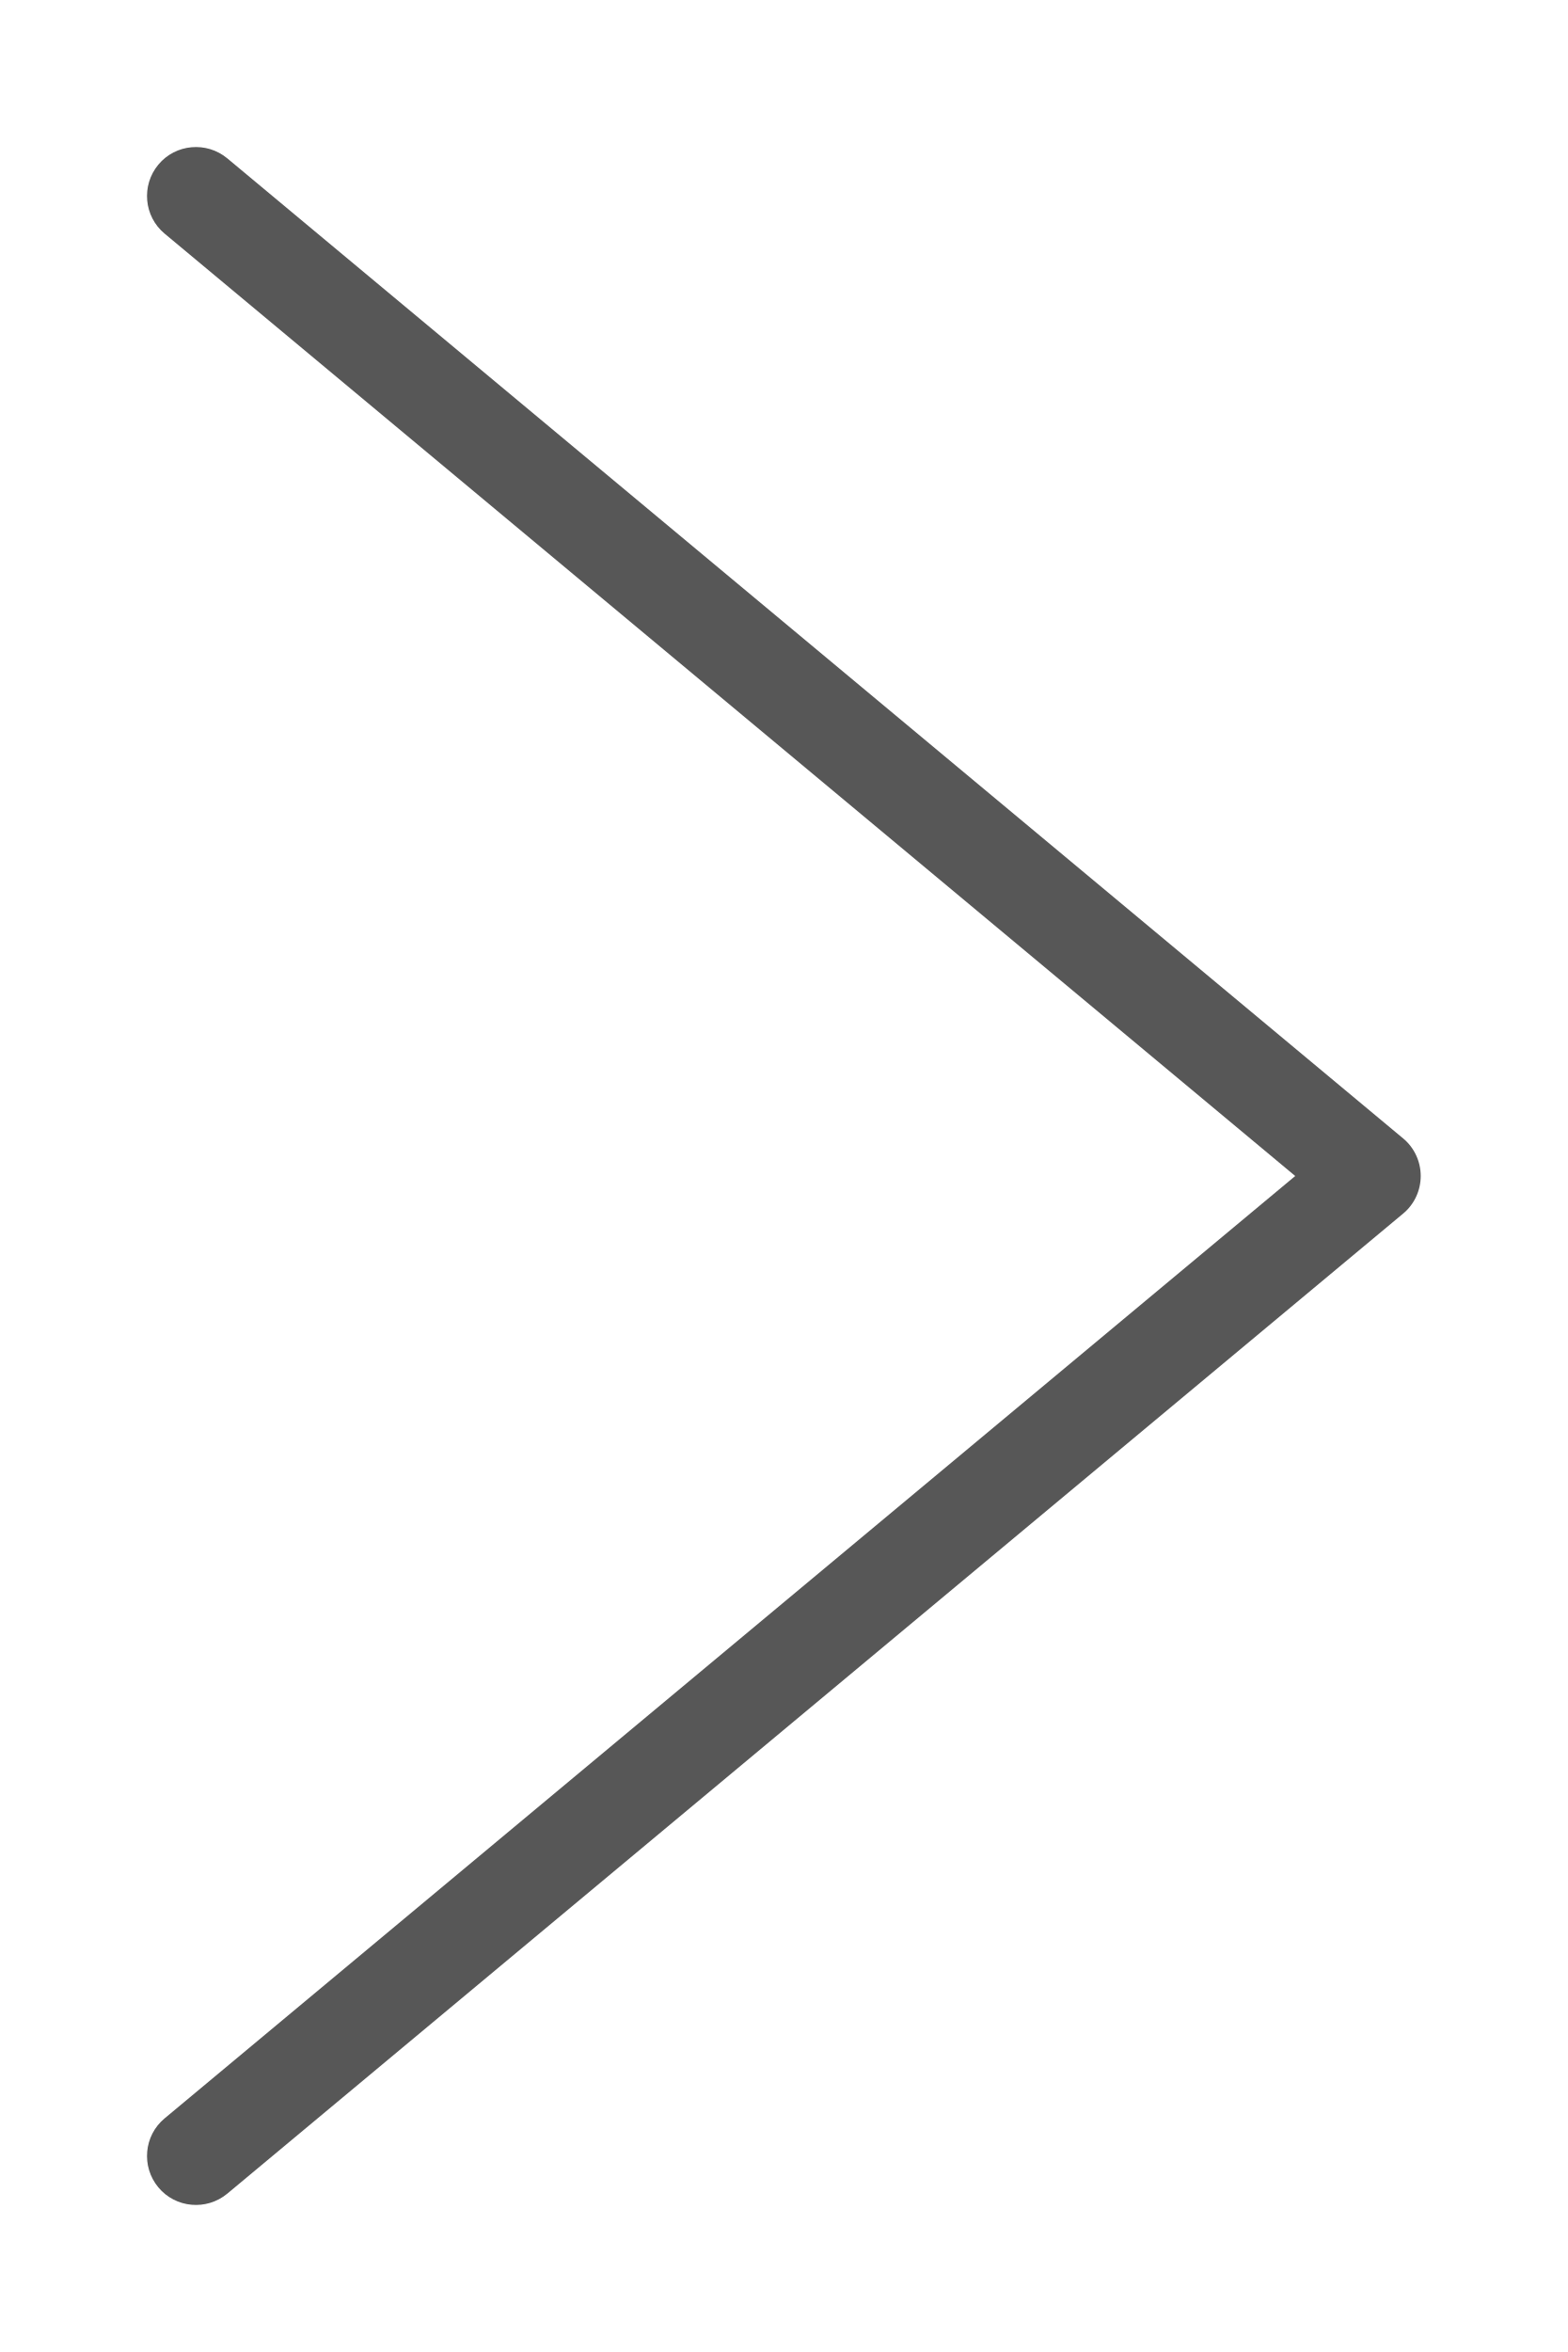
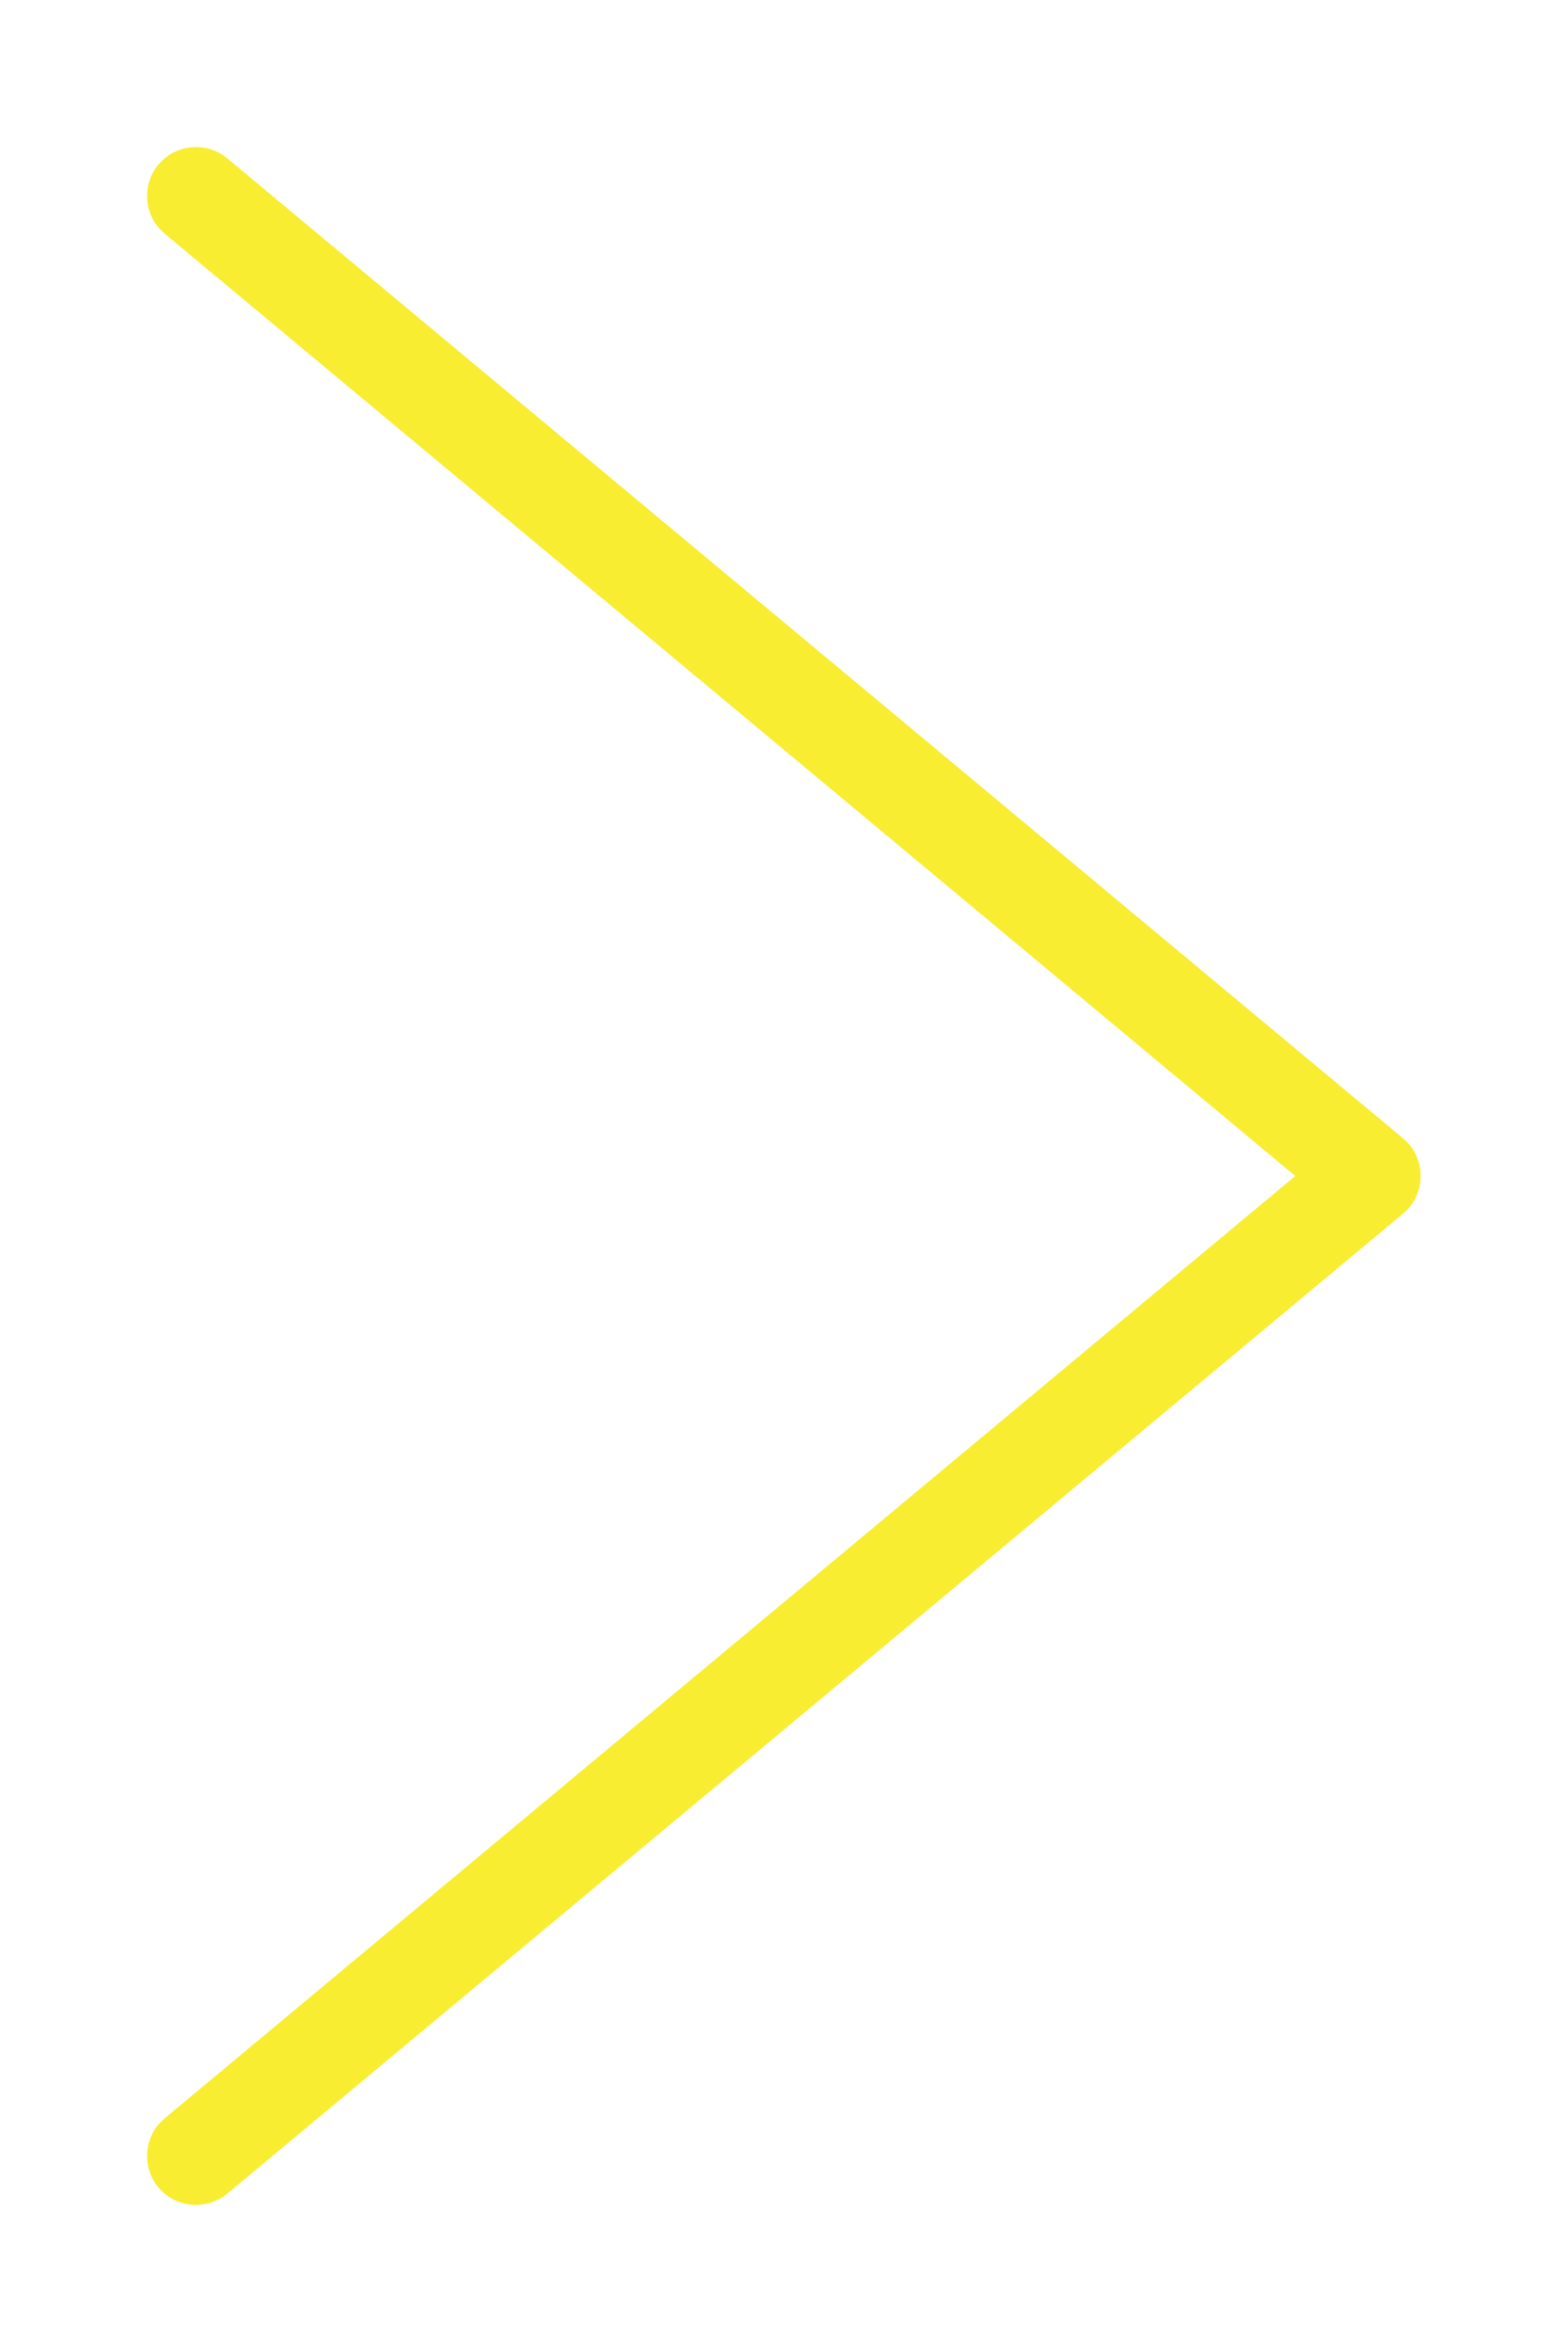
<svg xmlns="http://www.w3.org/2000/svg" xmlns:xlink="http://www.w3.org/1999/xlink" width="8" height="12" viewBox="0 0 8 12" version="1.1">
  <g id="Canvas" transform="translate(-5238 -2656)">
    <g id="noun_715033_cc">
      <g id="Group">
        <g id="Vector">
-           <use xlink:href="#path0_stroke" transform="translate(5239 2657)" fill="#575757" />
+           <use xlink:href="#path0_stroke" transform="translate(5239 2657)" fill="#F9ED32" />
        </g>
      </g>
    </g>
  </g>
  <defs>
    <path id="path0_stroke" d="M -0.16 9.808C -0.266 9.896 -0.28 10.054 -0.192 10.16C -0.104 10.266 0.054 10.28 0.16 10.192L -0.16 9.808ZM 6 5L 6.16 5.192C 6.217 5.145 6.25 5.074 6.25 5C 6.25 4.926 6.217 4.855 6.16 4.808L 6 5ZM 0.16 -0.192C 0.054 -0.28 -0.104 -0.266 -0.192 -0.16C -0.28 -0.054 -0.266 0.104 -0.16 0.192L 0.16 -0.192ZM 0.16 10.192L 6.16 5.192L 5.84 4.808L -0.16 9.808L 0.16 10.192ZM 6.16 4.808L 0.16 -0.192L -0.16 0.192L 5.84 5.192L 6.16 4.808Z" />
  </defs>
</svg>
